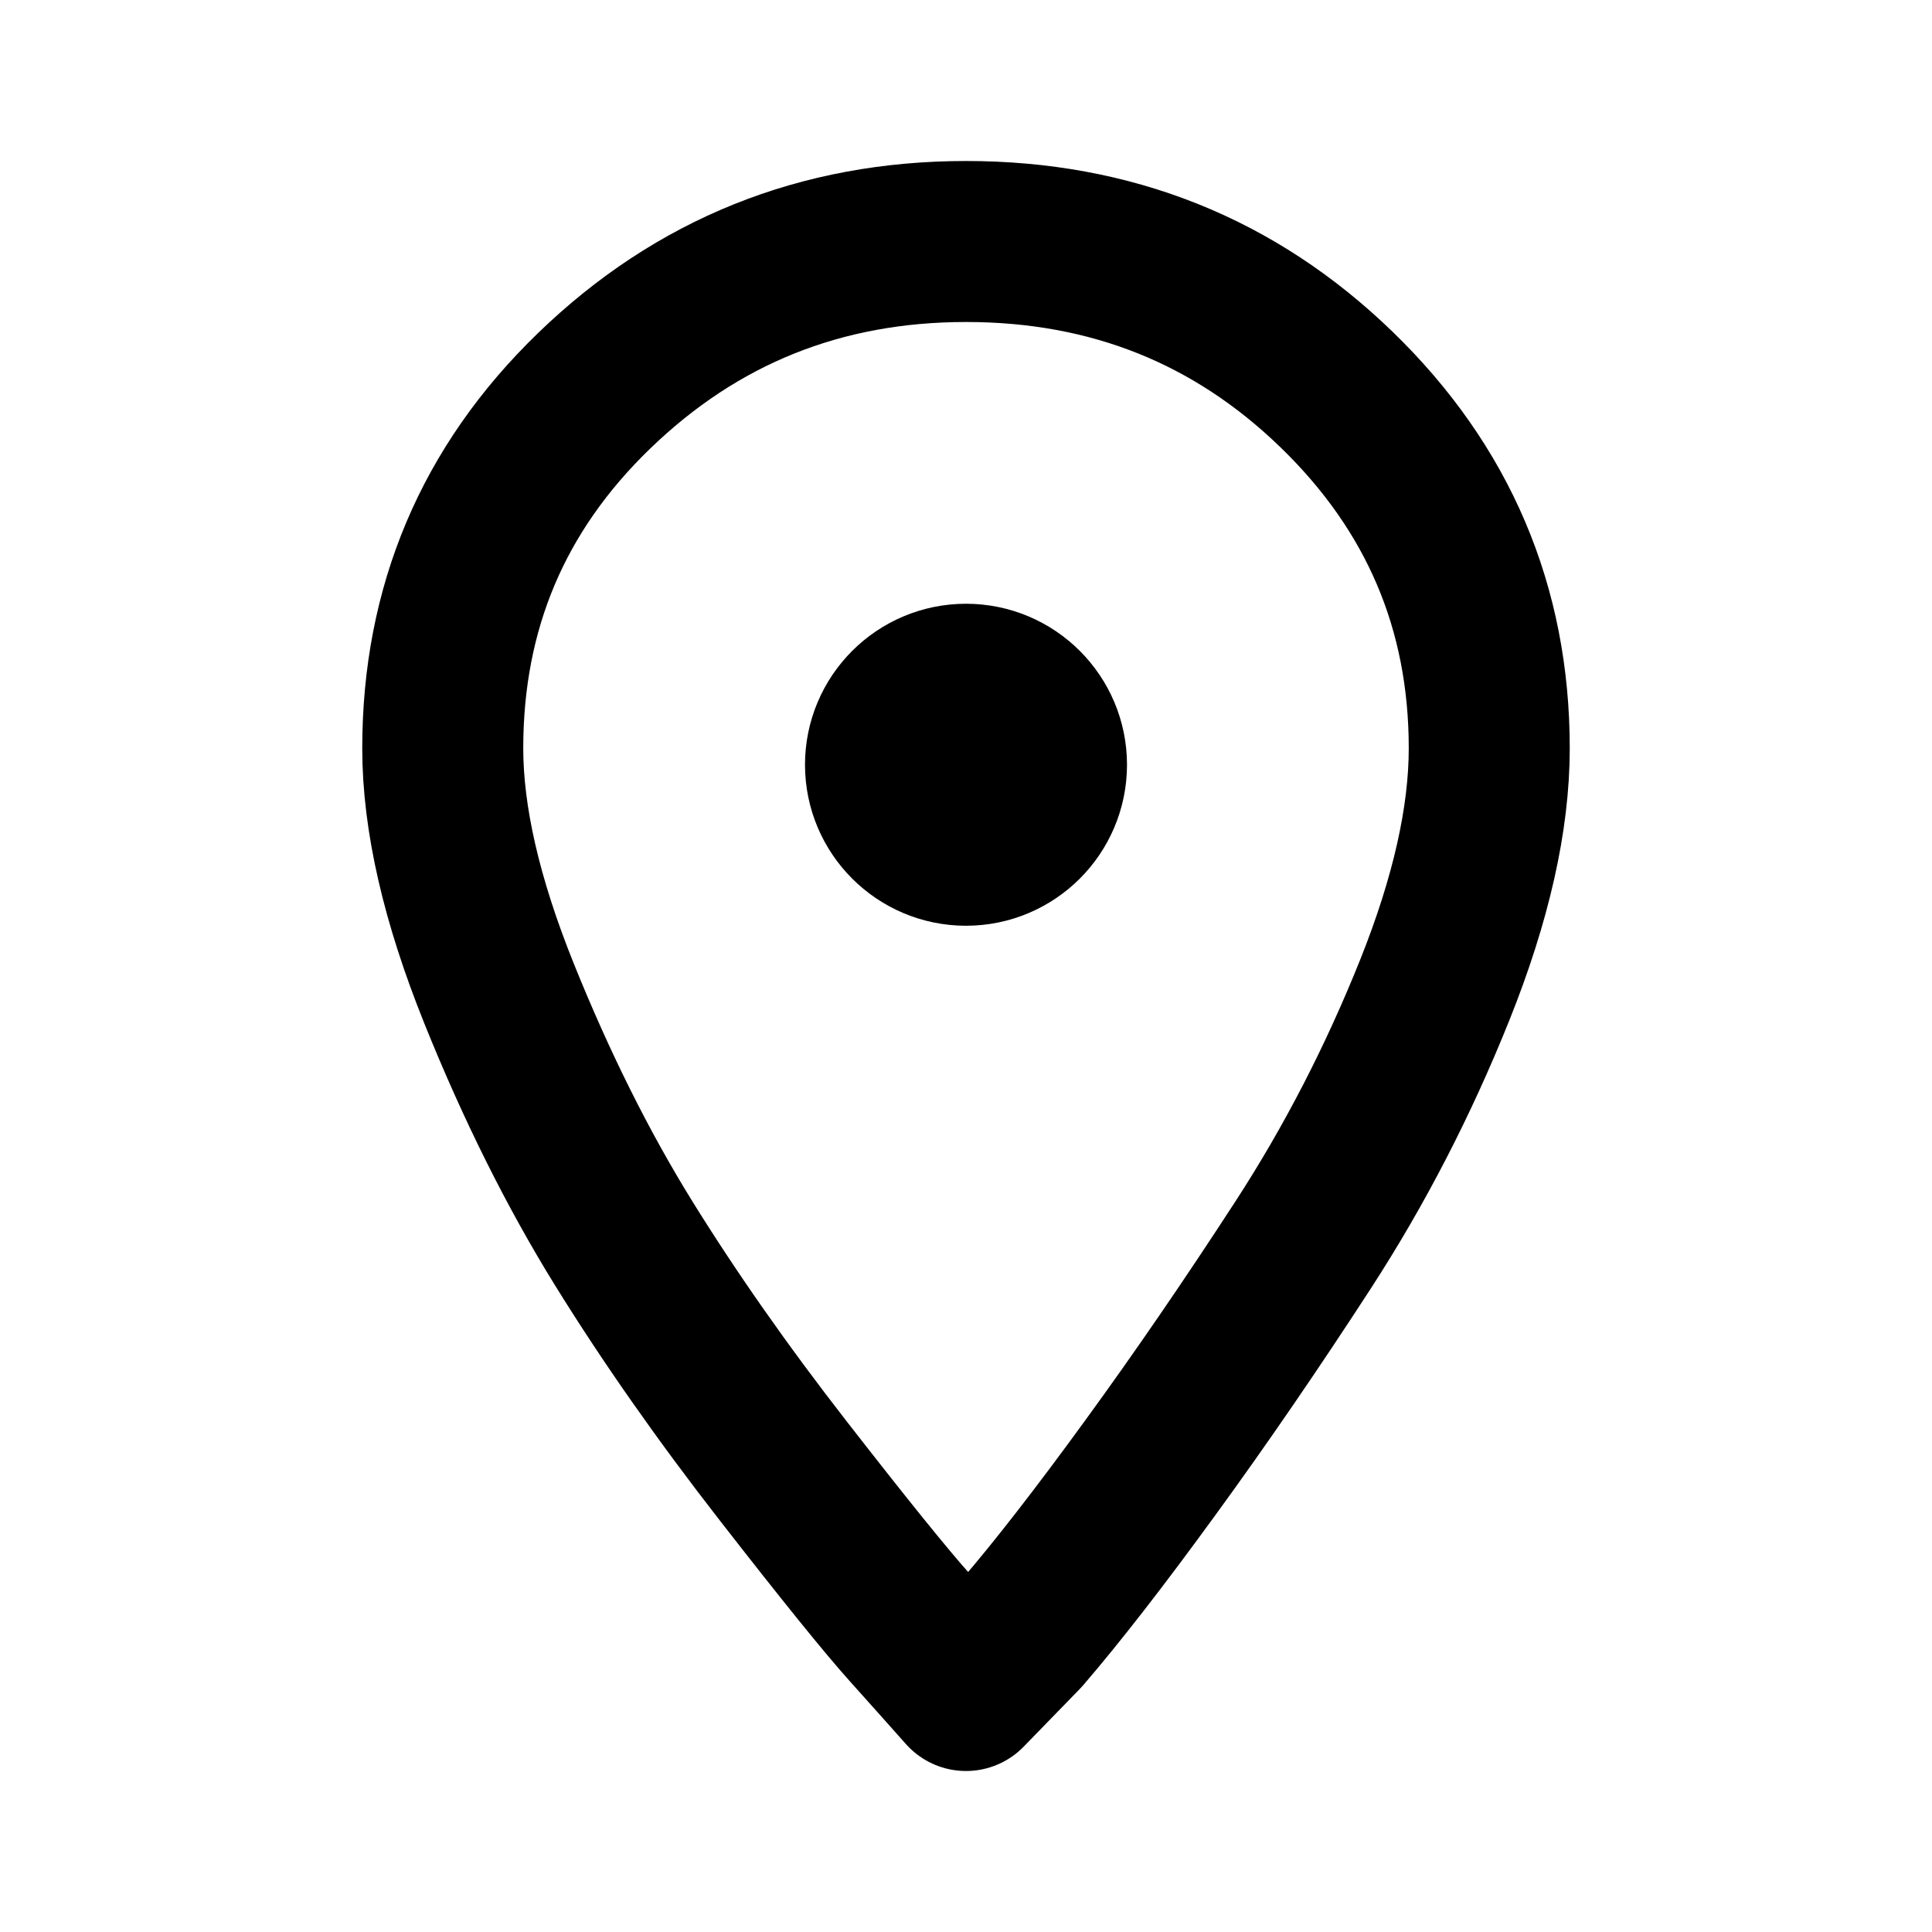
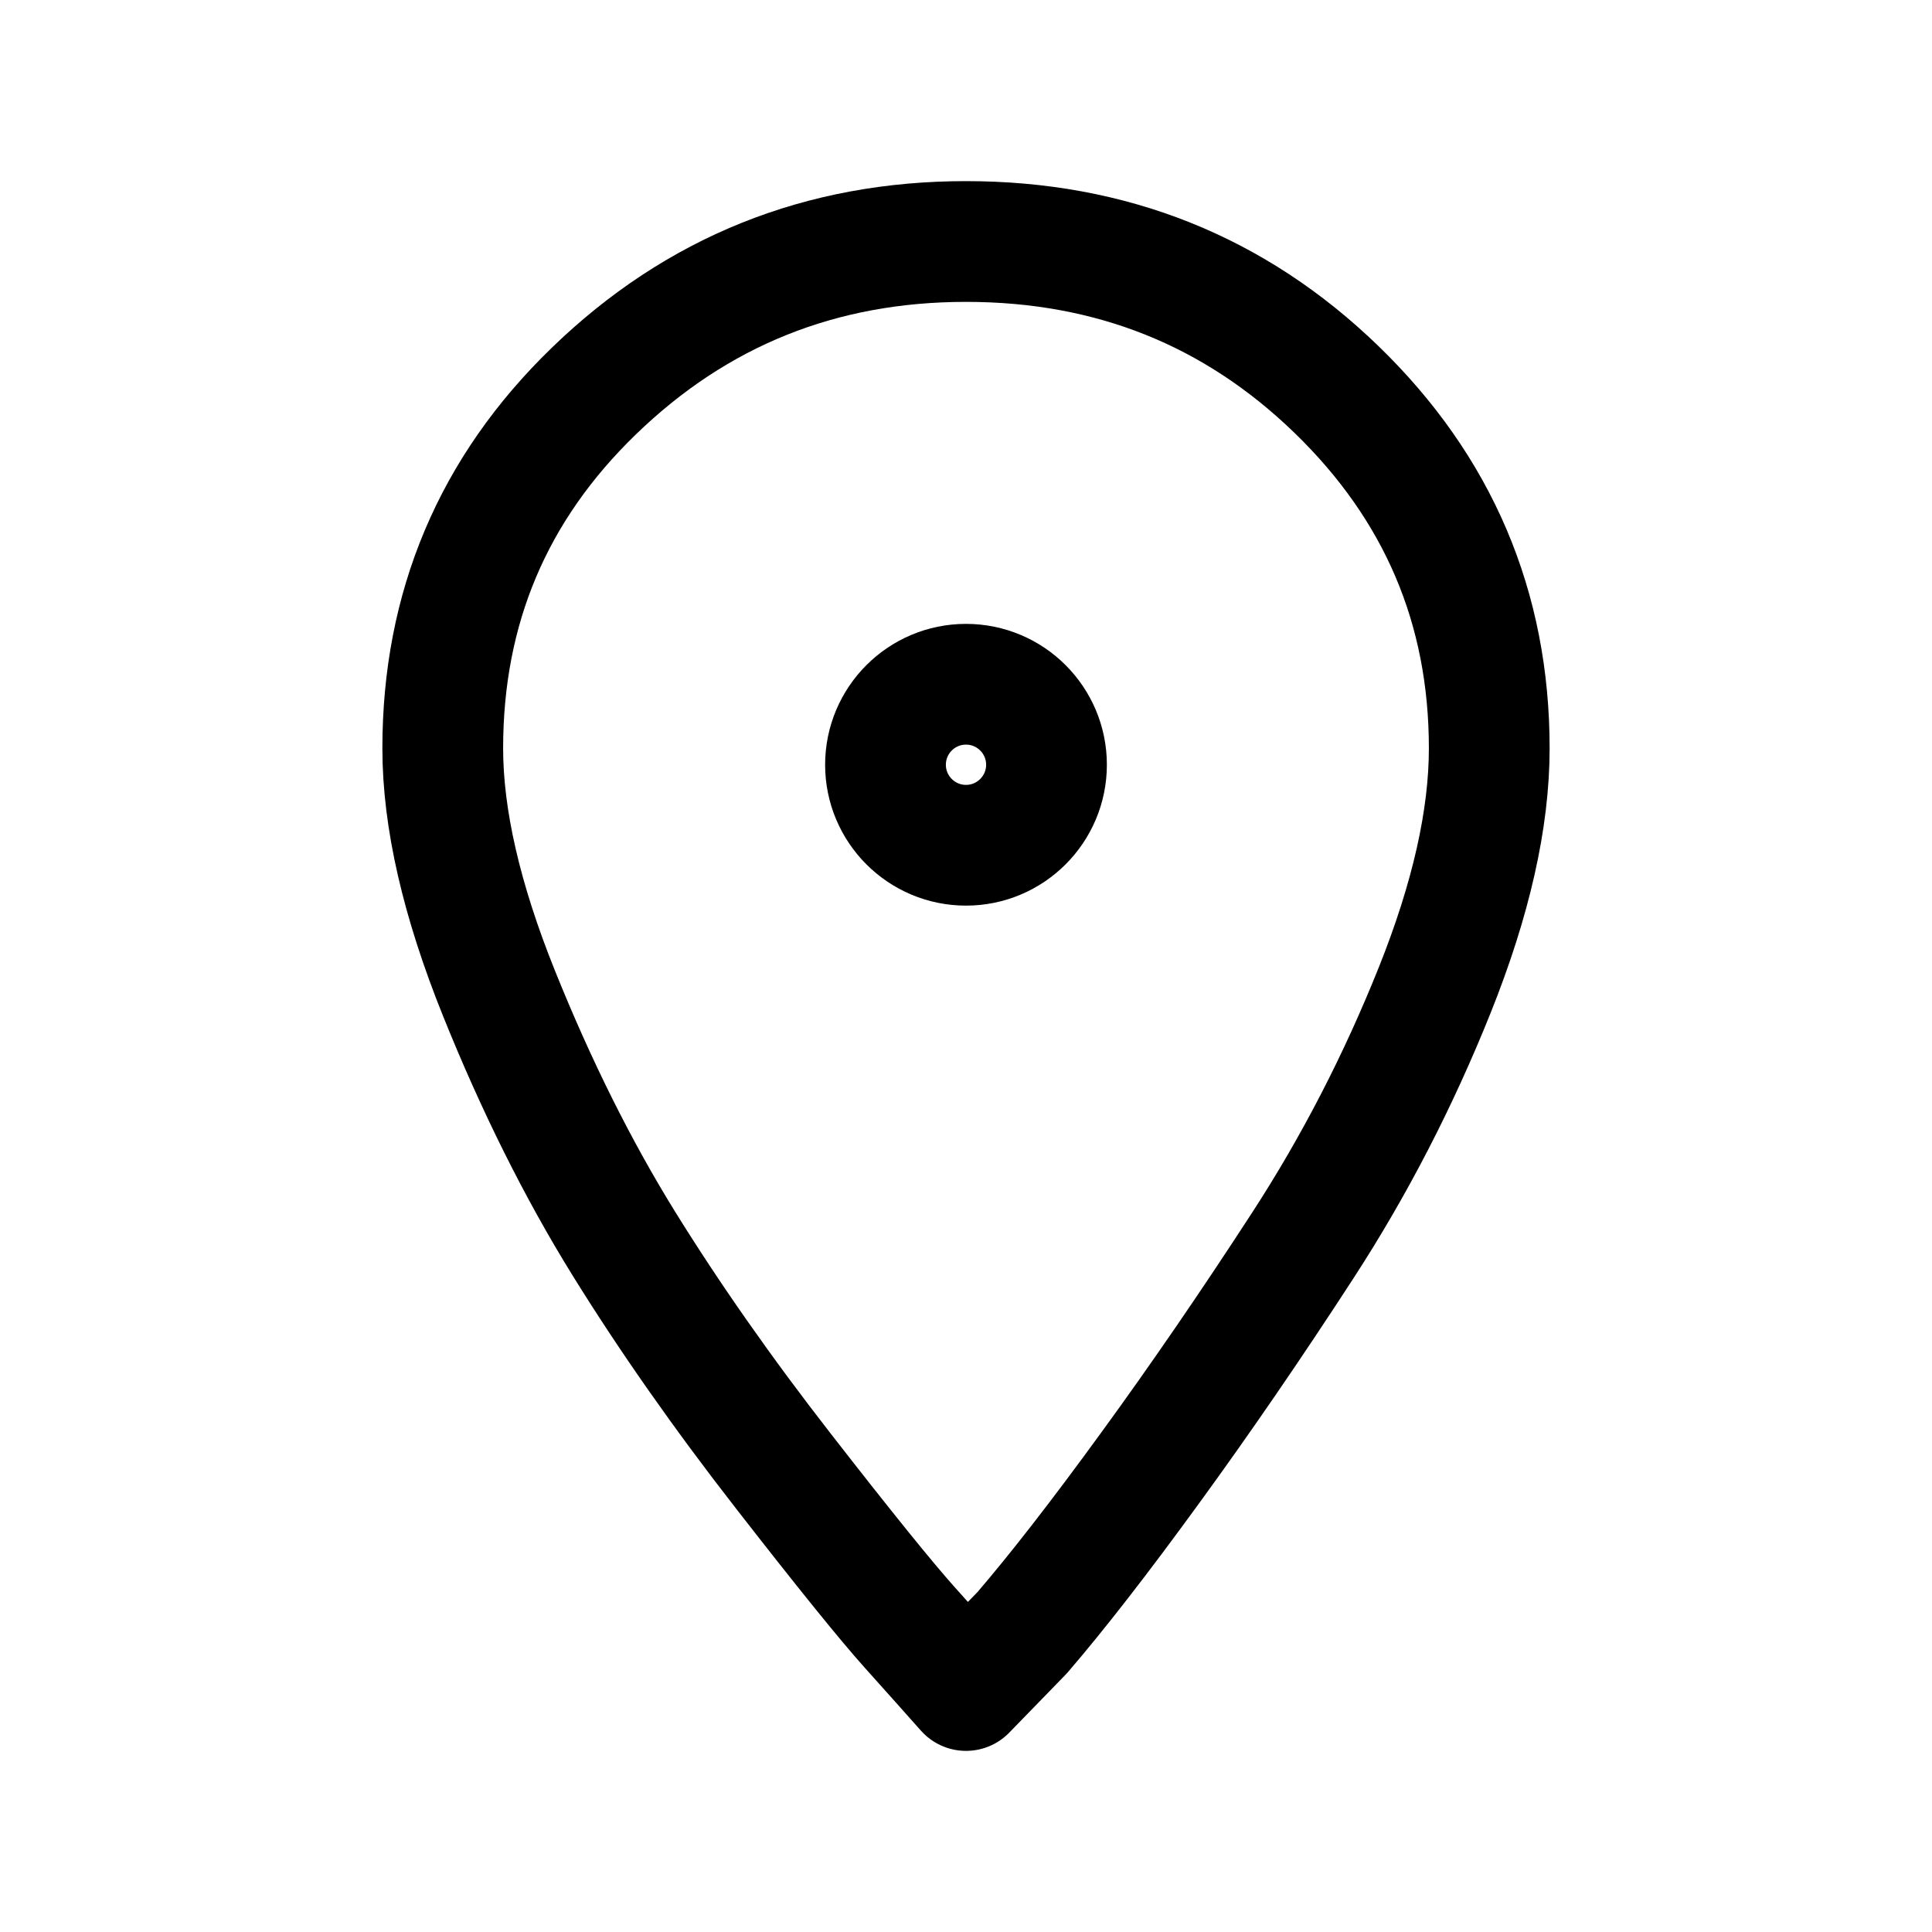
- <svg xmlns="http://www.w3.org/2000/svg" viewBox="0 0 24 24" fill="none" stroke="currentColor" stroke-width="2" stroke-linecap="round" stroke-linejoin="round">
+ <svg xmlns="http://www.w3.org/2000/svg" viewBox="0 0 24 24" fill="none" stroke="currentColor" stroke-width="1.5" stroke-linecap="round" stroke-linejoin="round">
  <path d="M7.376 4.859C8.655 3.62 10.197 3 12 3C13.803 3 15.337 3.613 16.602 4.838C17.867 6.063 18.5 7.549 18.5 9.296C18.5 10.169 18.275 11.169 17.824 12.296C17.373 13.422 16.828 14.479 16.188 15.465C15.548 16.451 14.916 17.373 14.29 18.232C13.665 19.092 13.134 19.775 12.698 20.282L12 21C11.825 20.803 11.593 20.542 11.302 20.218C11.011 19.894 10.488 19.247 9.732 18.275C8.975 17.303 8.314 16.359 7.747 15.444C7.18 14.528 6.663 13.493 6.198 12.338C5.733 11.183 5.5 10.169 5.5 9.296C5.5 7.549 6.125 6.07 7.376 4.859Z" />
  <path d="M13 9.5C13 10.052 12.552 10.5 12 10.5C11.448 10.5 11 10.052 11 9.5C11 8.948 11.448 8.5 12 8.5C12.552 8.5 13 8.948 13 9.5Z" />
</svg>
